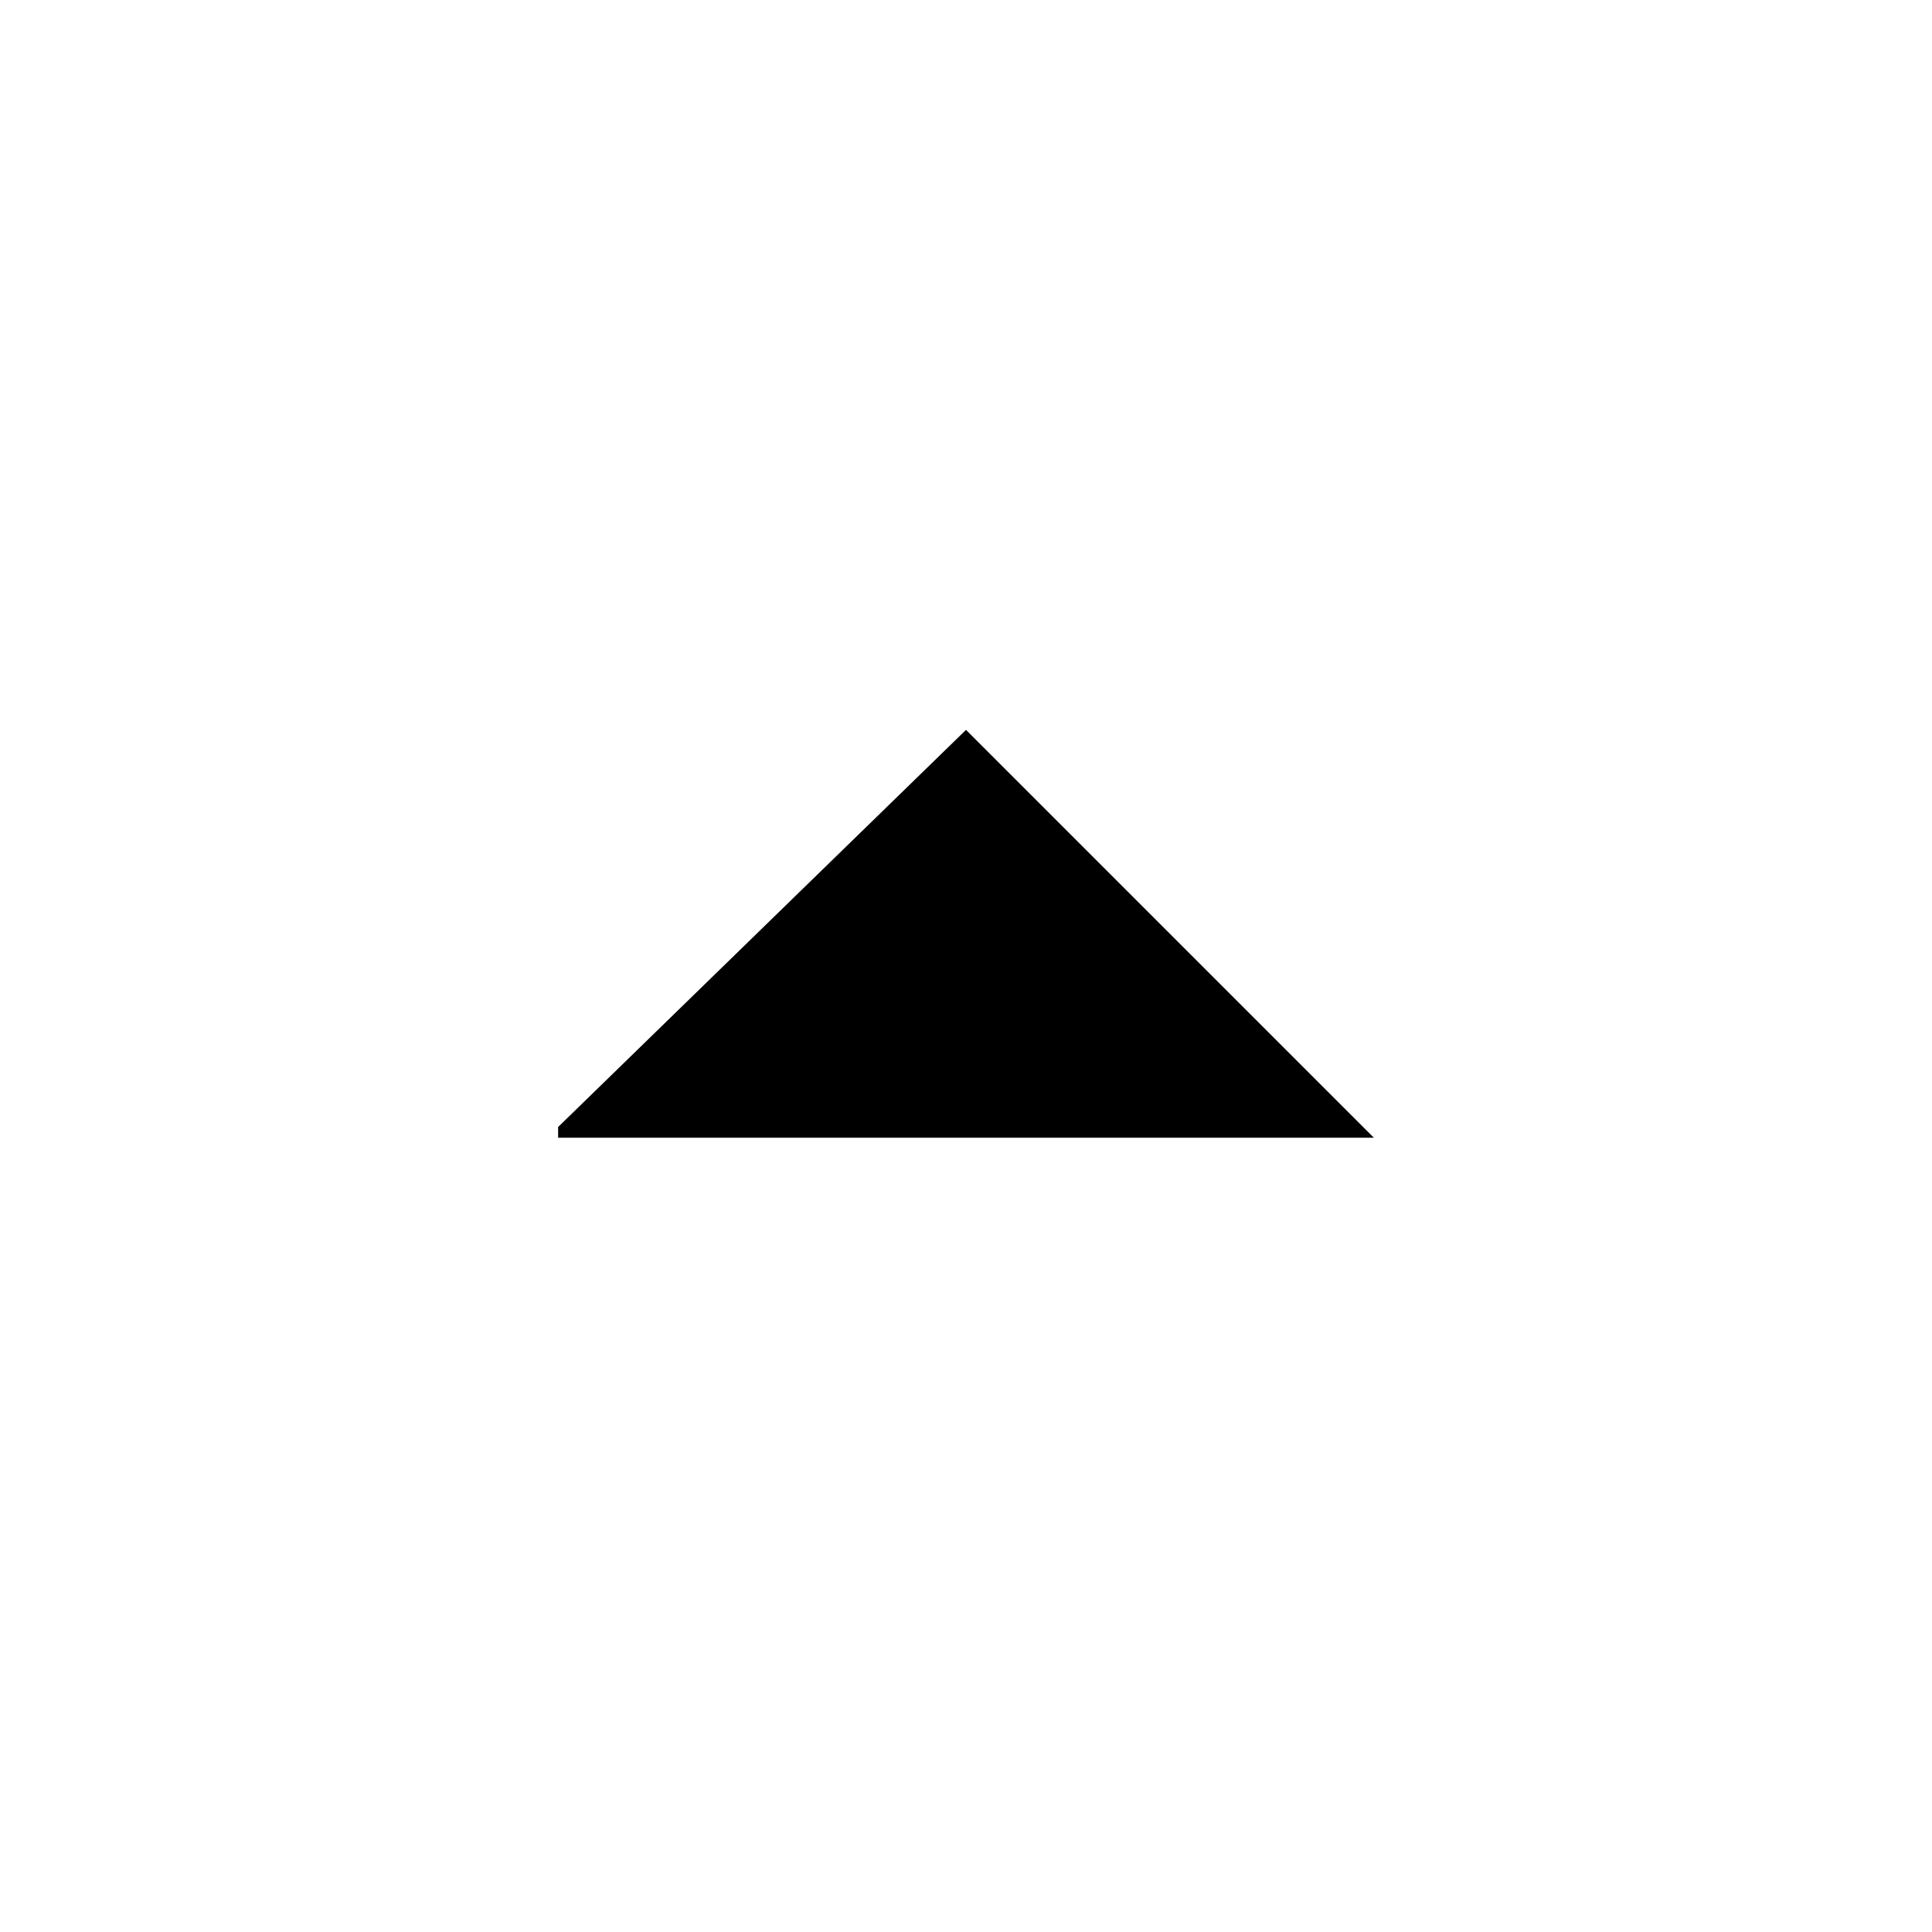
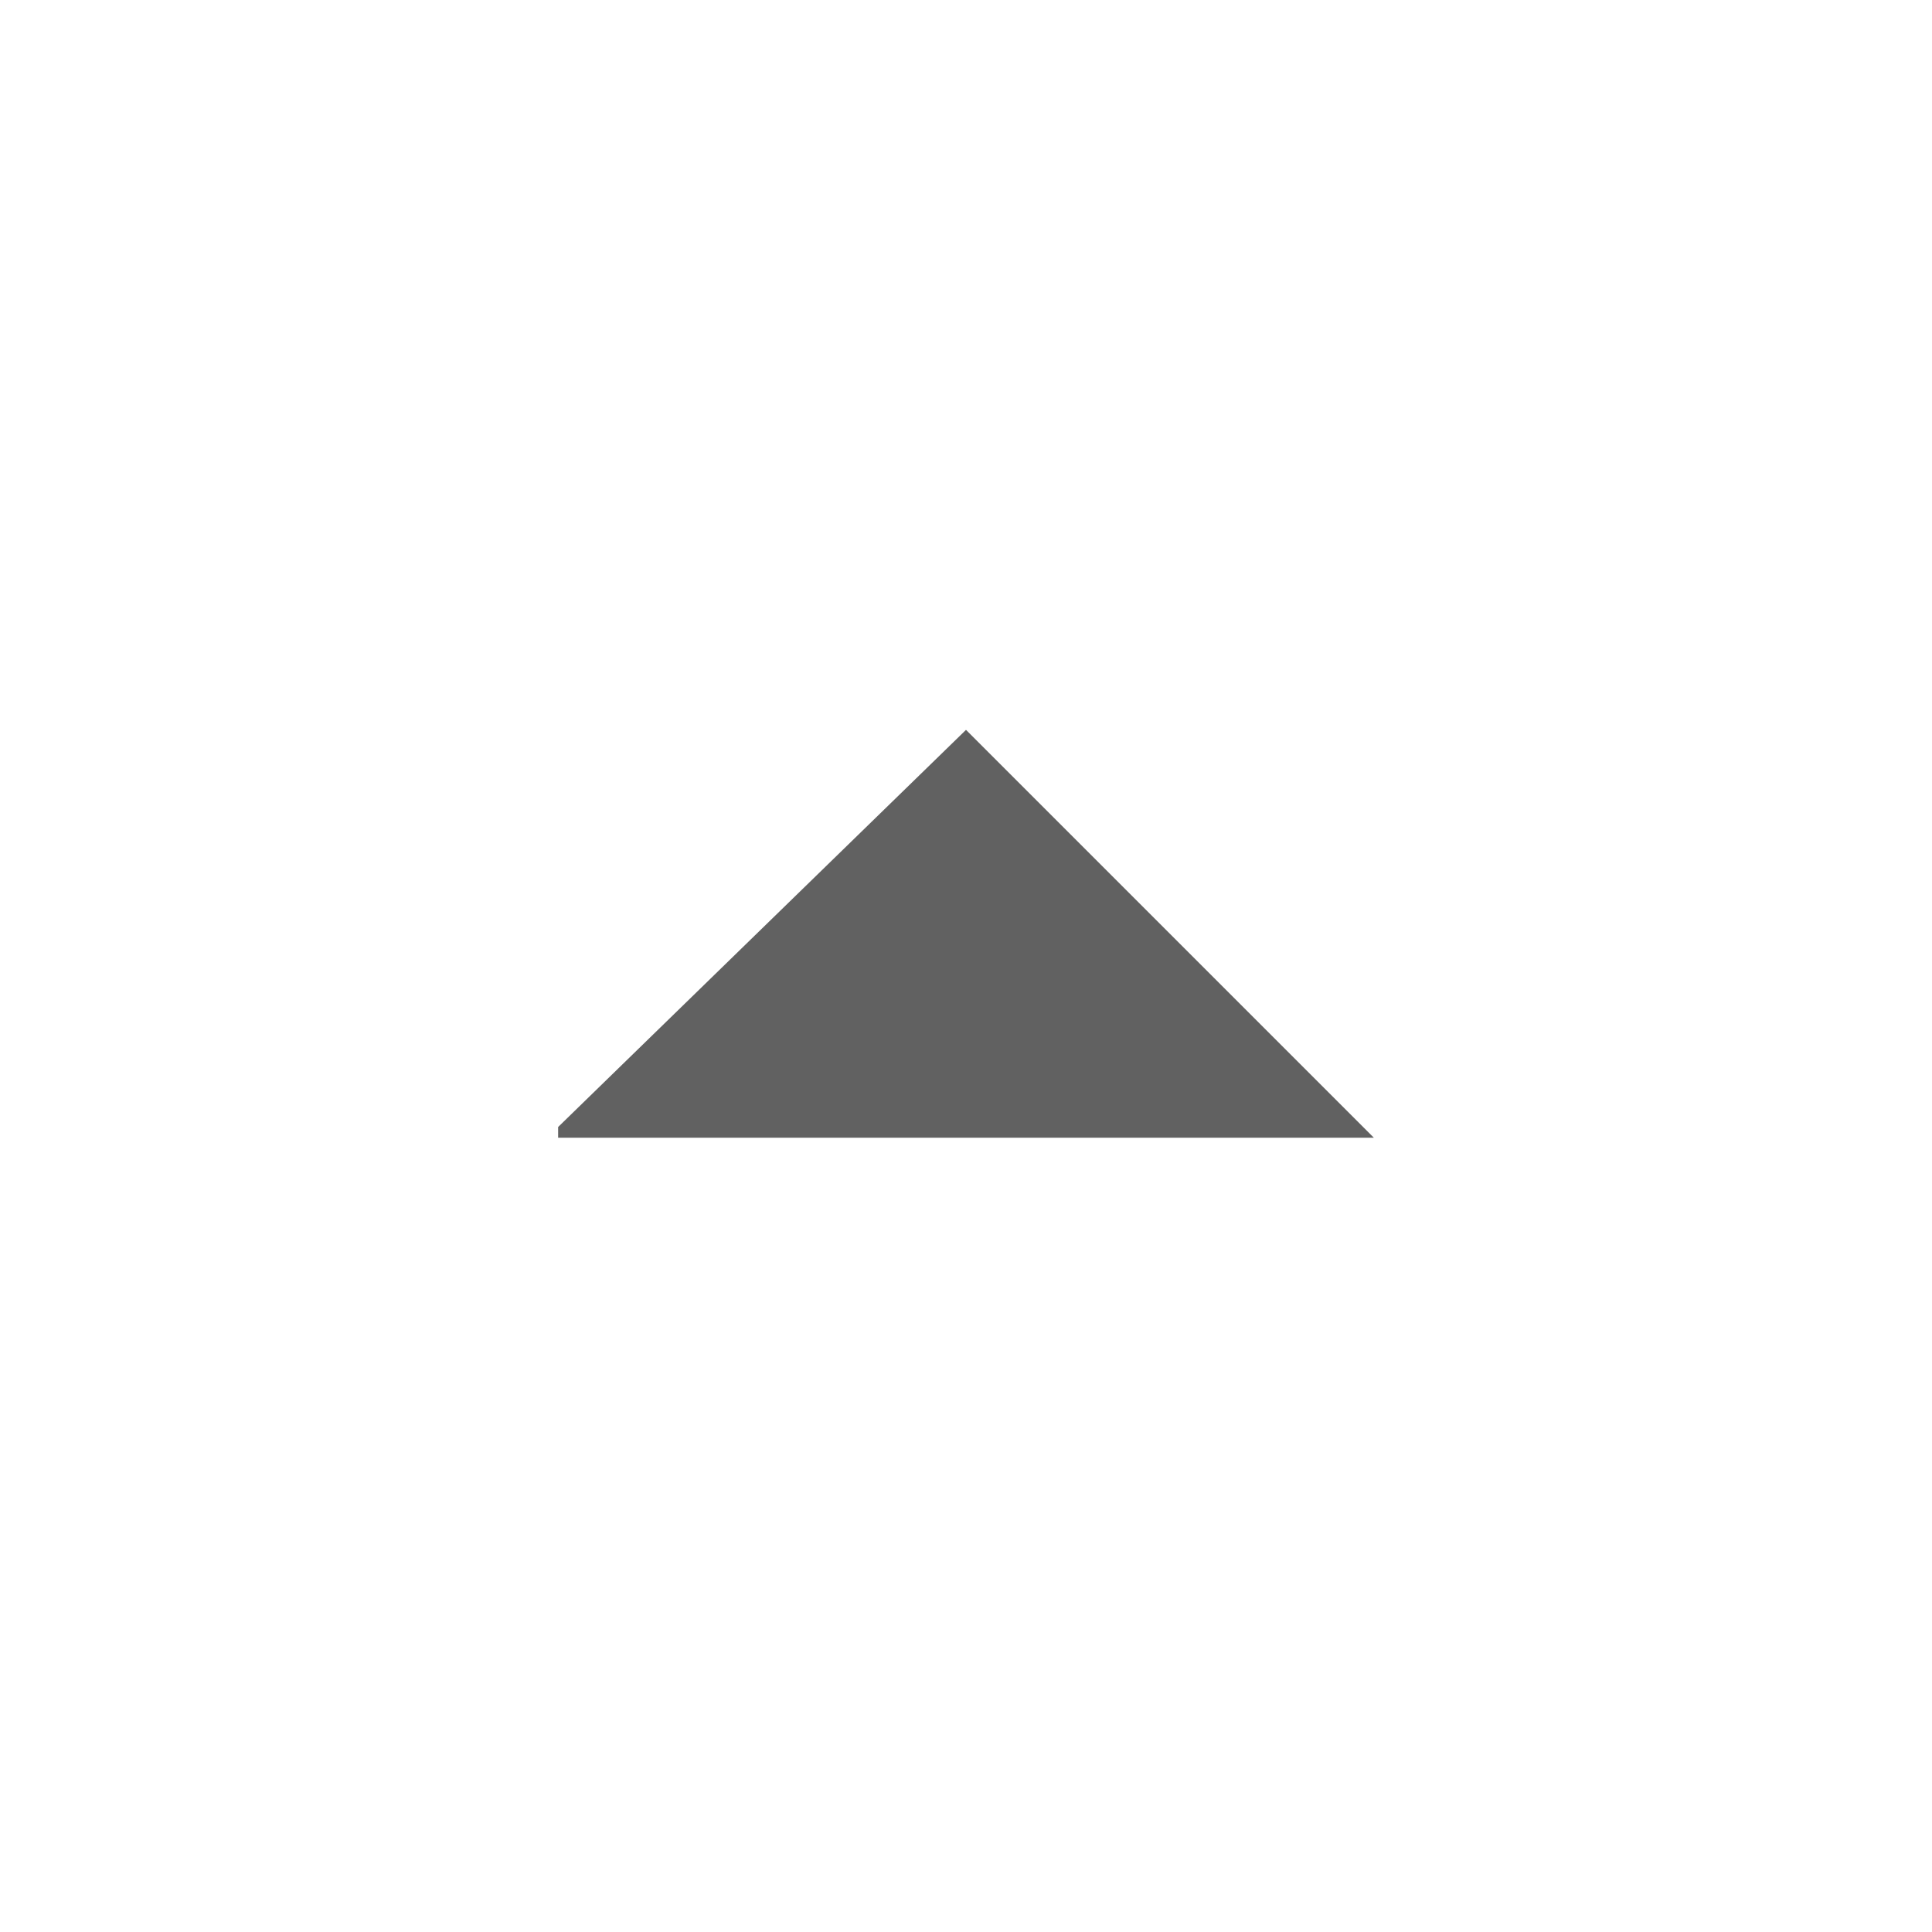
<svg xmlns="http://www.w3.org/2000/svg" version="1.1" id="Layer_1" x="0px" y="0px" viewBox="0 0 18 18" style="enable-background:new 0 0 18 18;" xml:space="preserve">
  <style type="text/css">
	.st0{fill:none;}
+ 	.st1{fill:#616161}
</style>
-   <path d="M5.2,10.5L9,6.8l3.8,3.8H5.2z" />
+   <path class="st1" d="M5.2,10.5L9,6.8l3.8,3.8H5.2z" />
  <path class="st0" d="M0,0h18v18H0V0z" />
</svg>
